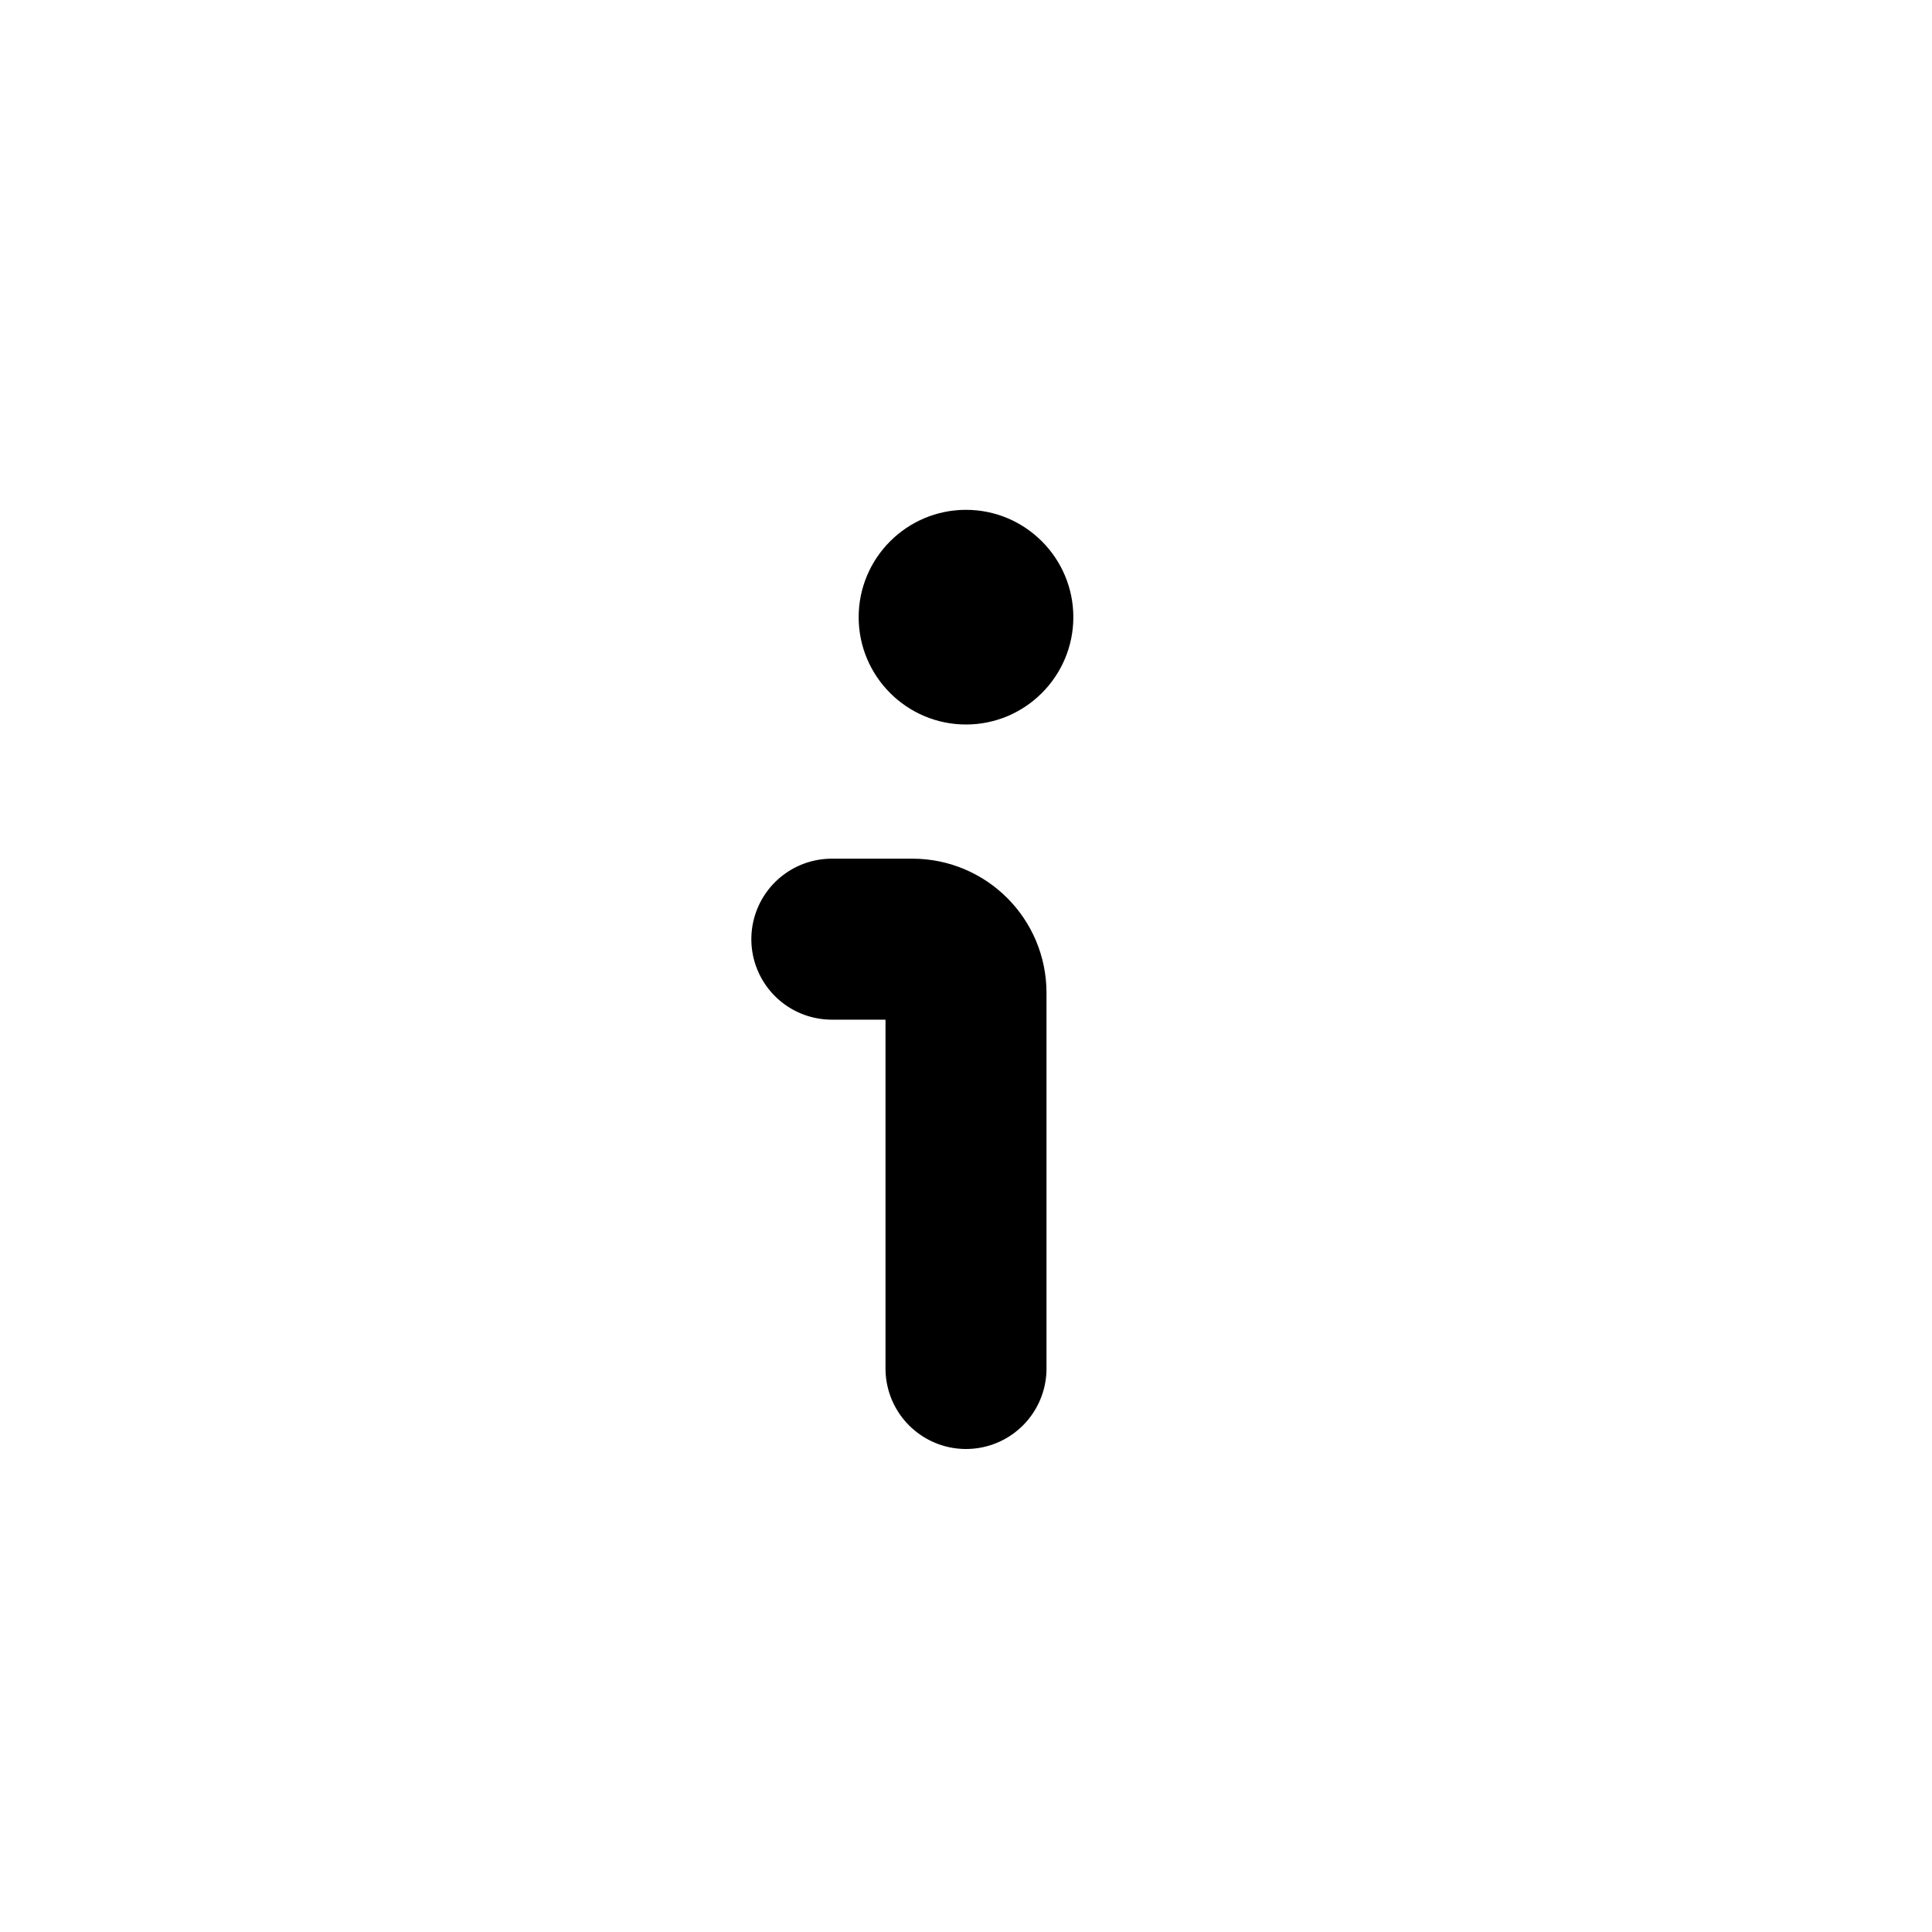
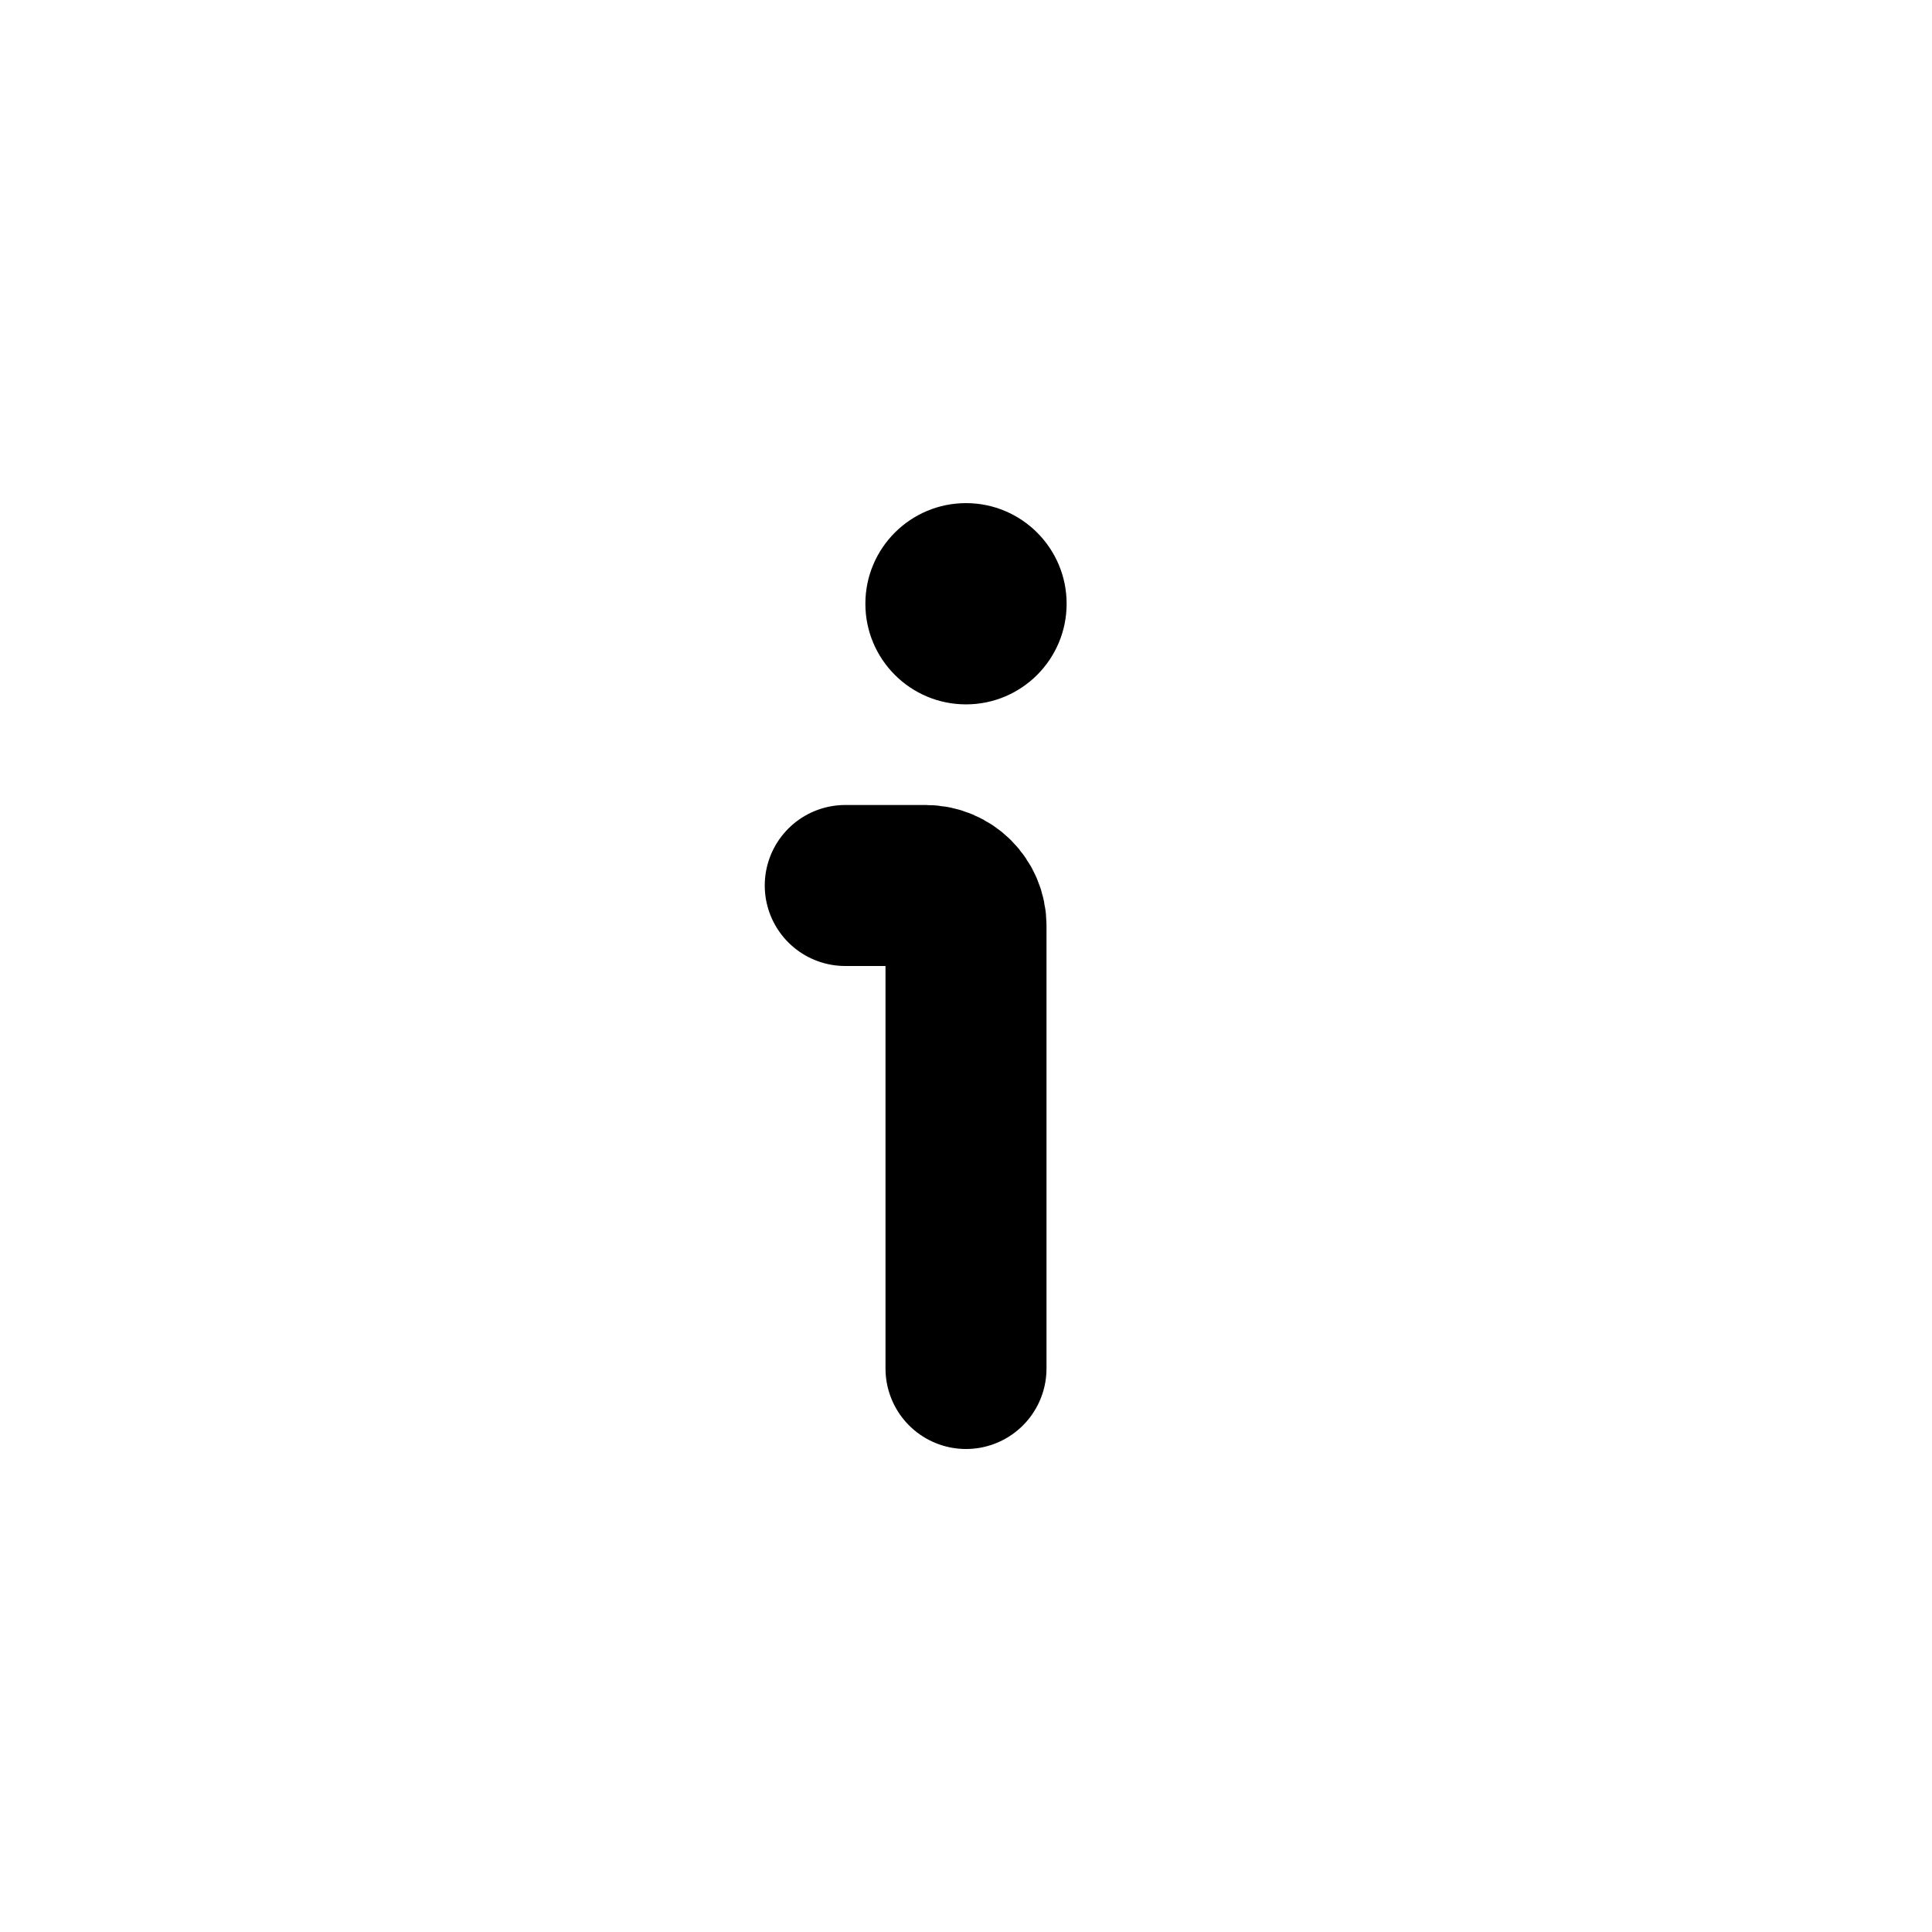
- <svg xmlns="http://www.w3.org/2000/svg" width="18" height="18" view-box="0 0 18 18" fill="none">
-   <path d="M9 12.75V9.25C9 8.974 8.776 8.75 8.5 8.75H7.75" stroke="currentColor" stroke-width="1.5" stroke-linecap="round" stroke-linejoin="round" fill="none" />
-   <path d="M9 6.75C8.448 6.75 8 6.301 8 5.75C8 5.199 8.448 4.75 9 4.75C9.552 4.75 10 5.199 10 5.75C10 6.301 9.552 6.75 9 6.75Z" fill="currentColor" />
+ <svg xmlns="http://www.w3.org/2000/svg" width="24" height="24" viewBox="0 0 24 24" fill="none" stroke="currentColor" stroke-width="2" stroke-linecap="round" stroke-linejoin="round">
+   <path d="M12 17v-5.5a.5.5 0 0 0-.5-.5H10.5" />
+   <circle cx="12" cy="7.5" r="1.25" fill="currentColor" stroke="none" />
</svg>
